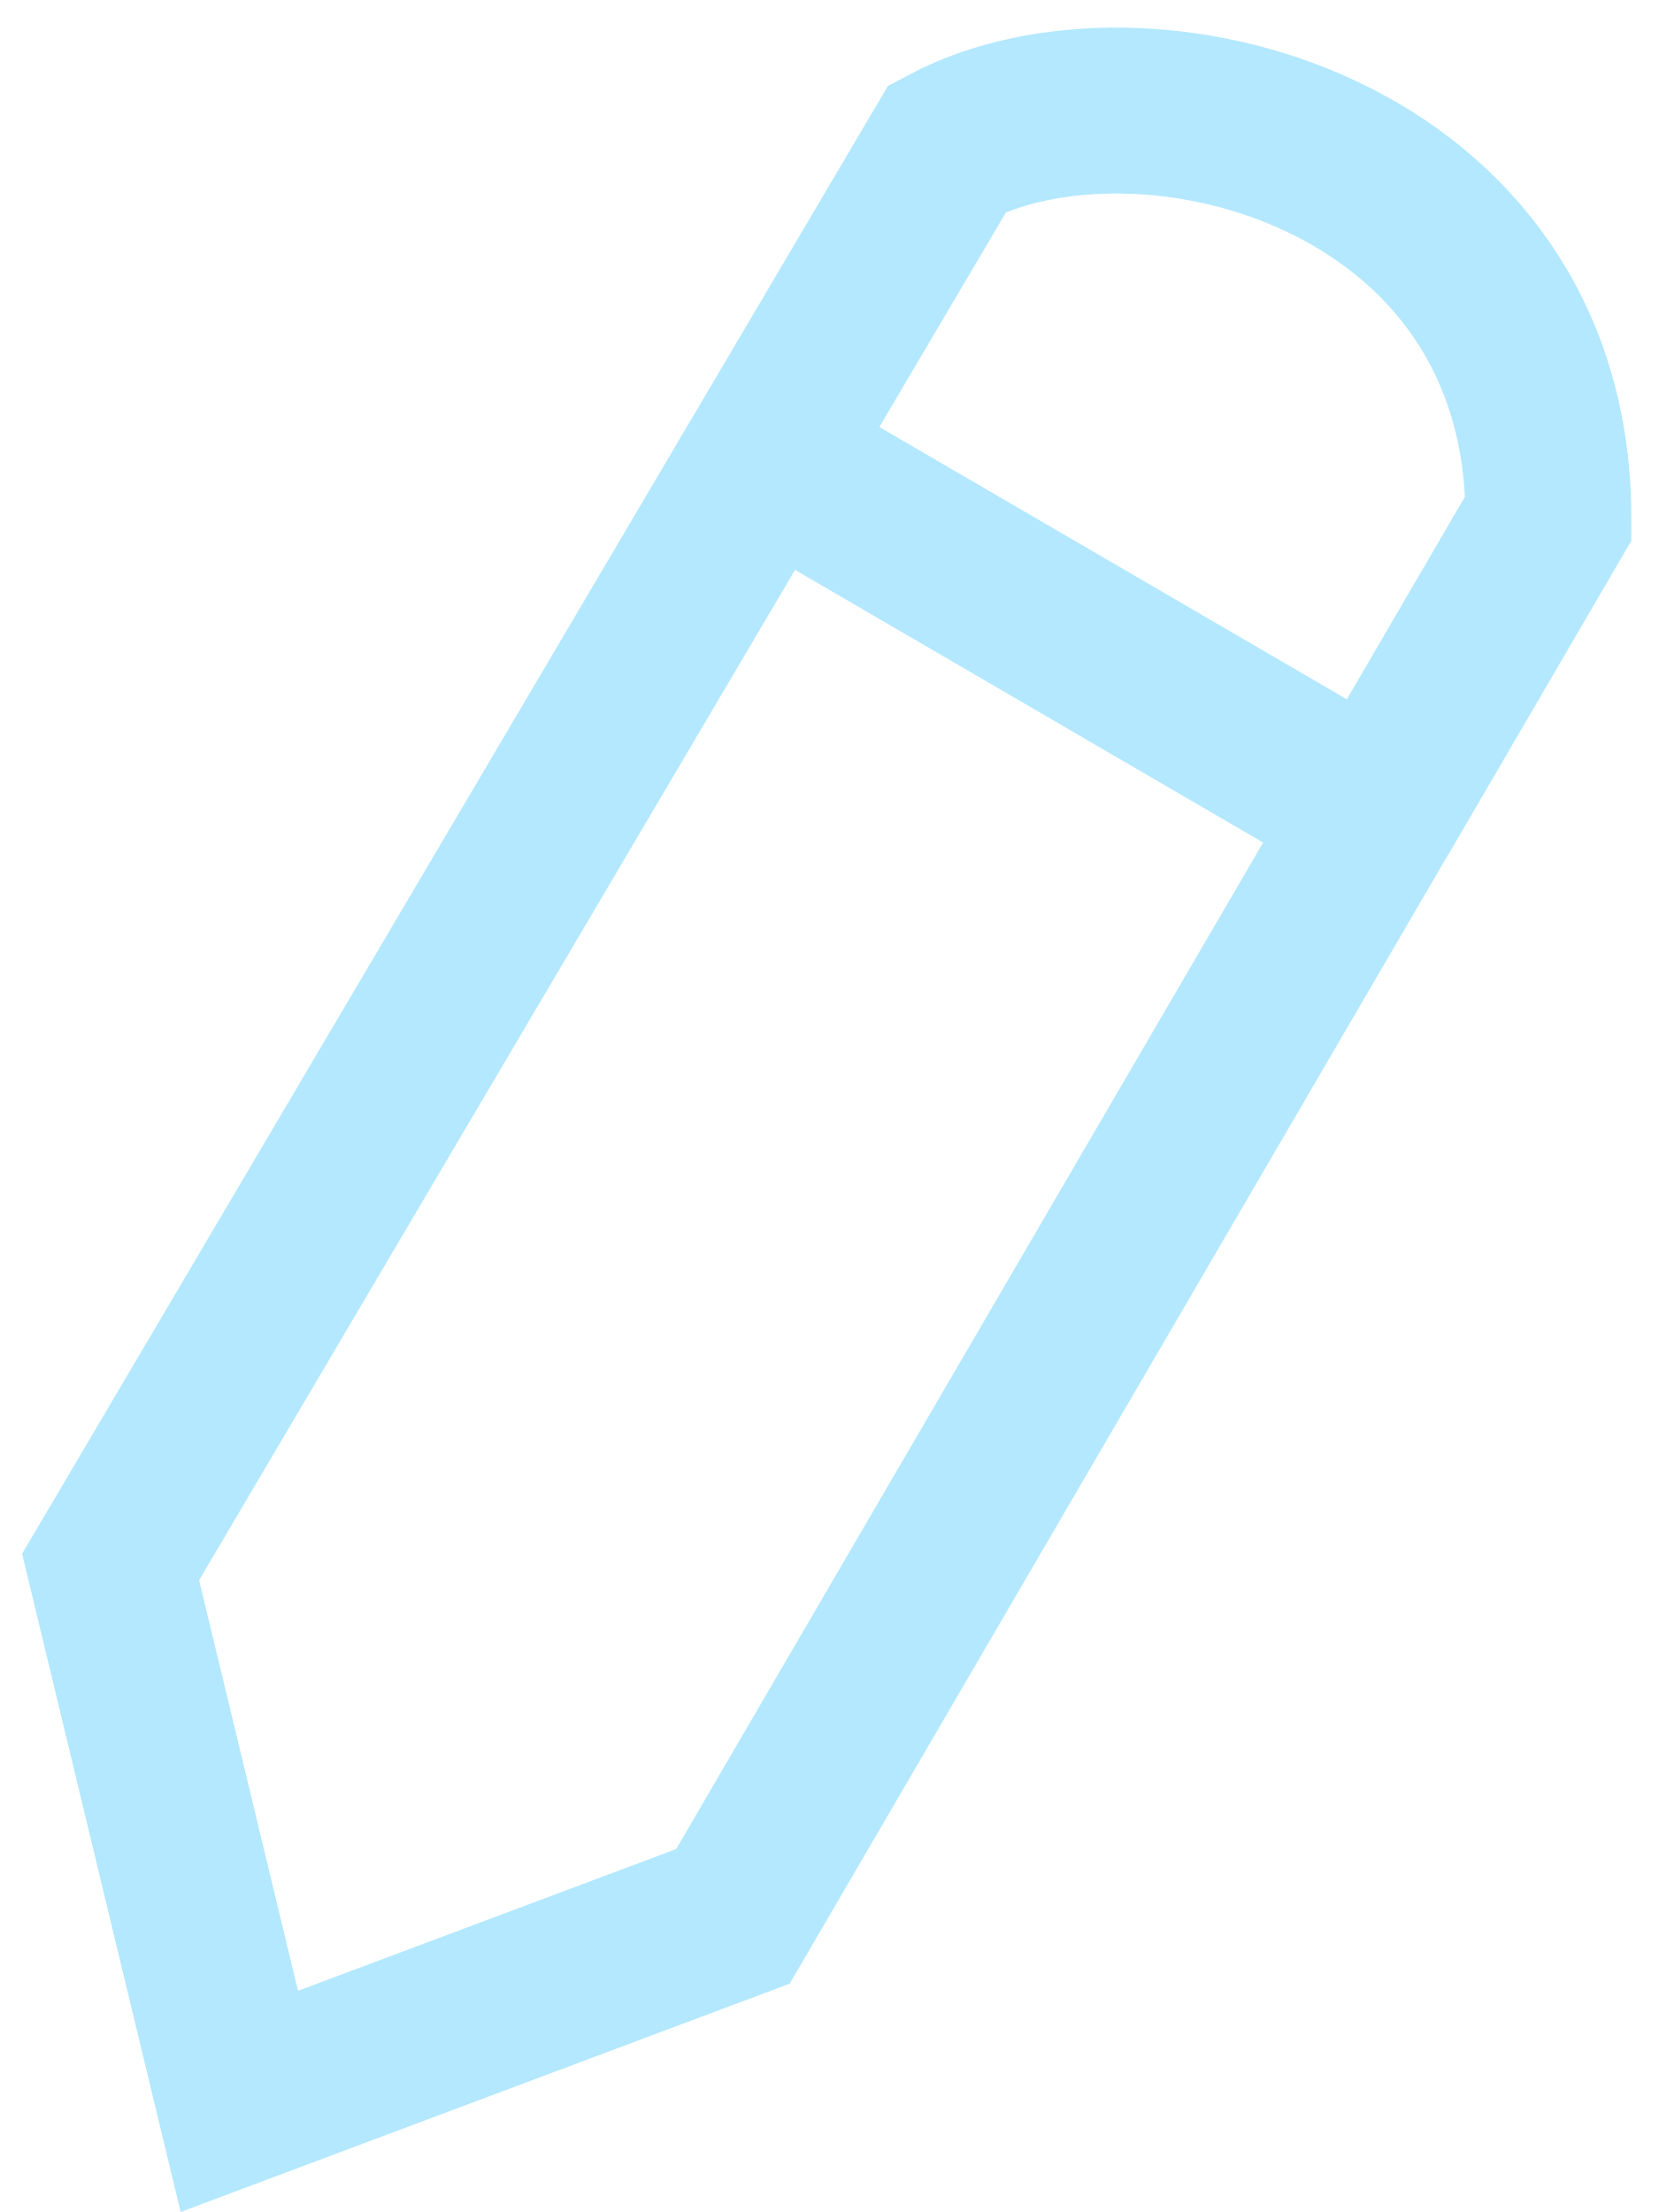
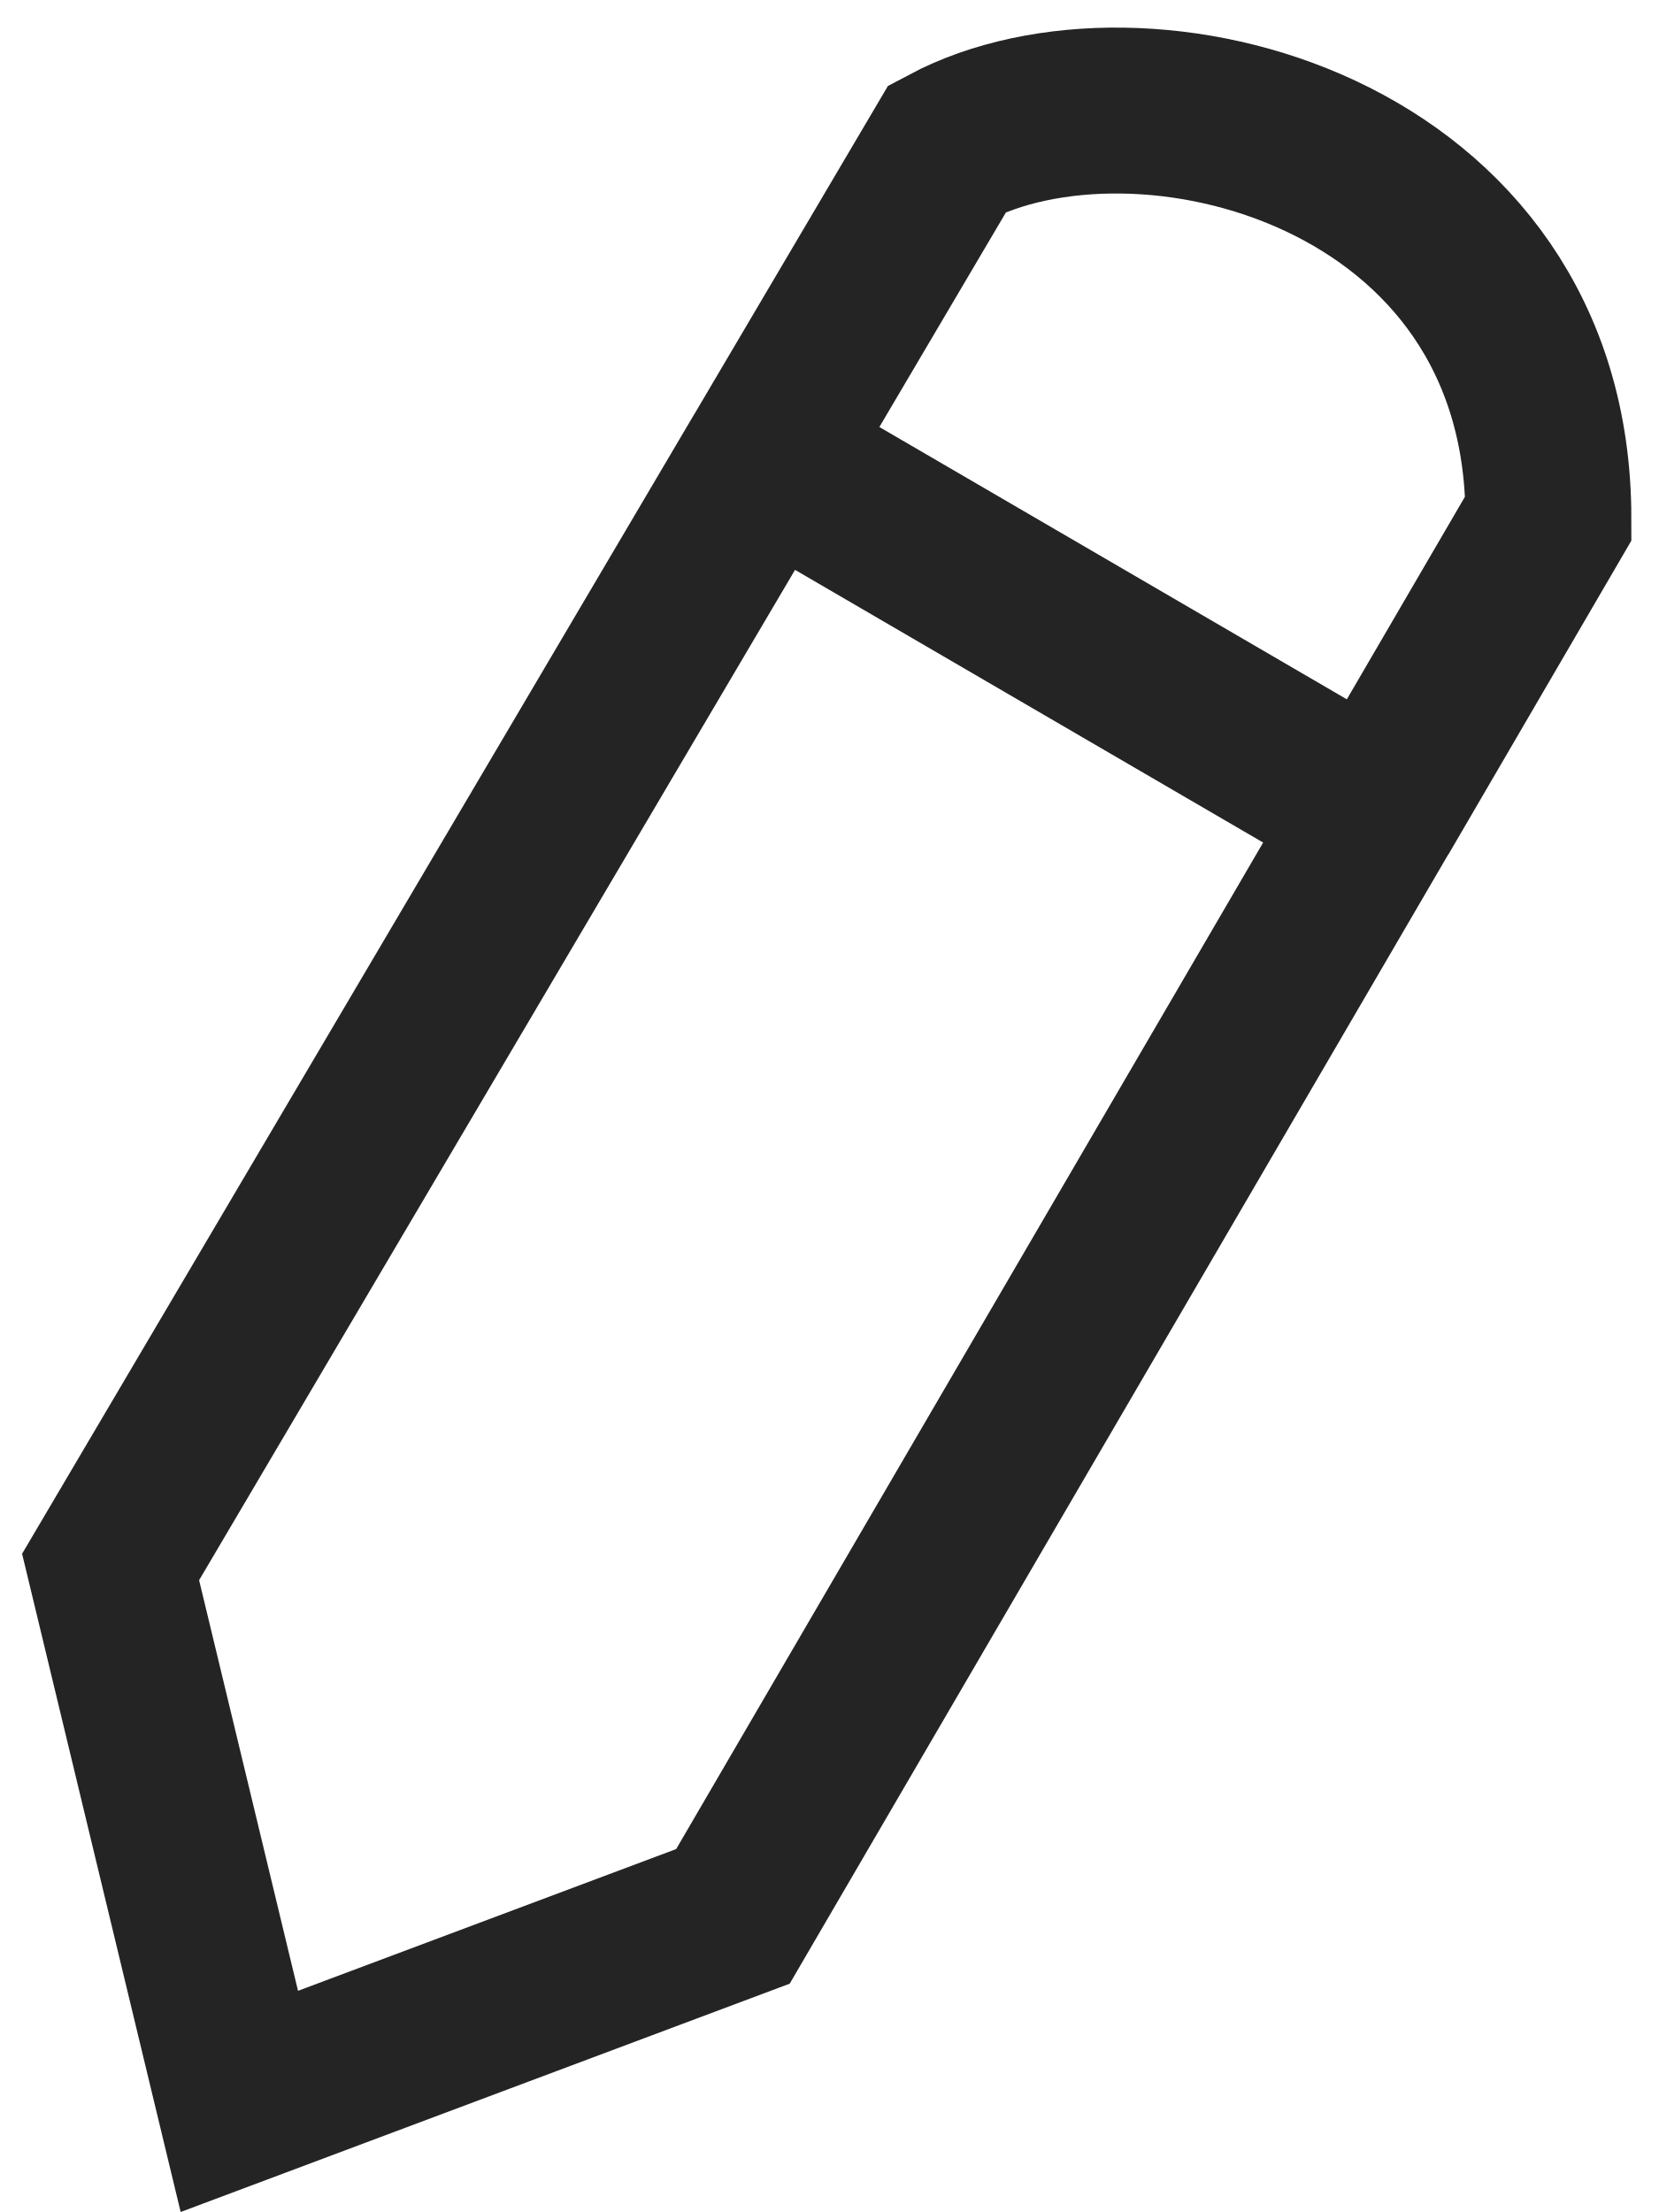
<svg xmlns="http://www.w3.org/2000/svg" width="15" height="20" fill="none">
-   <path d="M6.922 4.129L8.567 1.34C10.313.41 14 1.34 14 4.686l-1.552 2.662m-5.526-3.22L1 14.168 2.164 19l4.463-1.673 5.82-9.98M6.923 4.13l5.526 3.219" stroke="#B3E8FF" stroke-width="1.5" />
+   <path d="M6.922 4.129L8.567 1.34C10.313.41 14 1.34 14 4.686l-1.552 2.662m-5.526-3.22L1 14.168 2.164 19l4.463-1.673 5.82-9.98M6.923 4.13l5.526 3.219" stroke="#242424" stroke-width="1.5" />
</svg>
